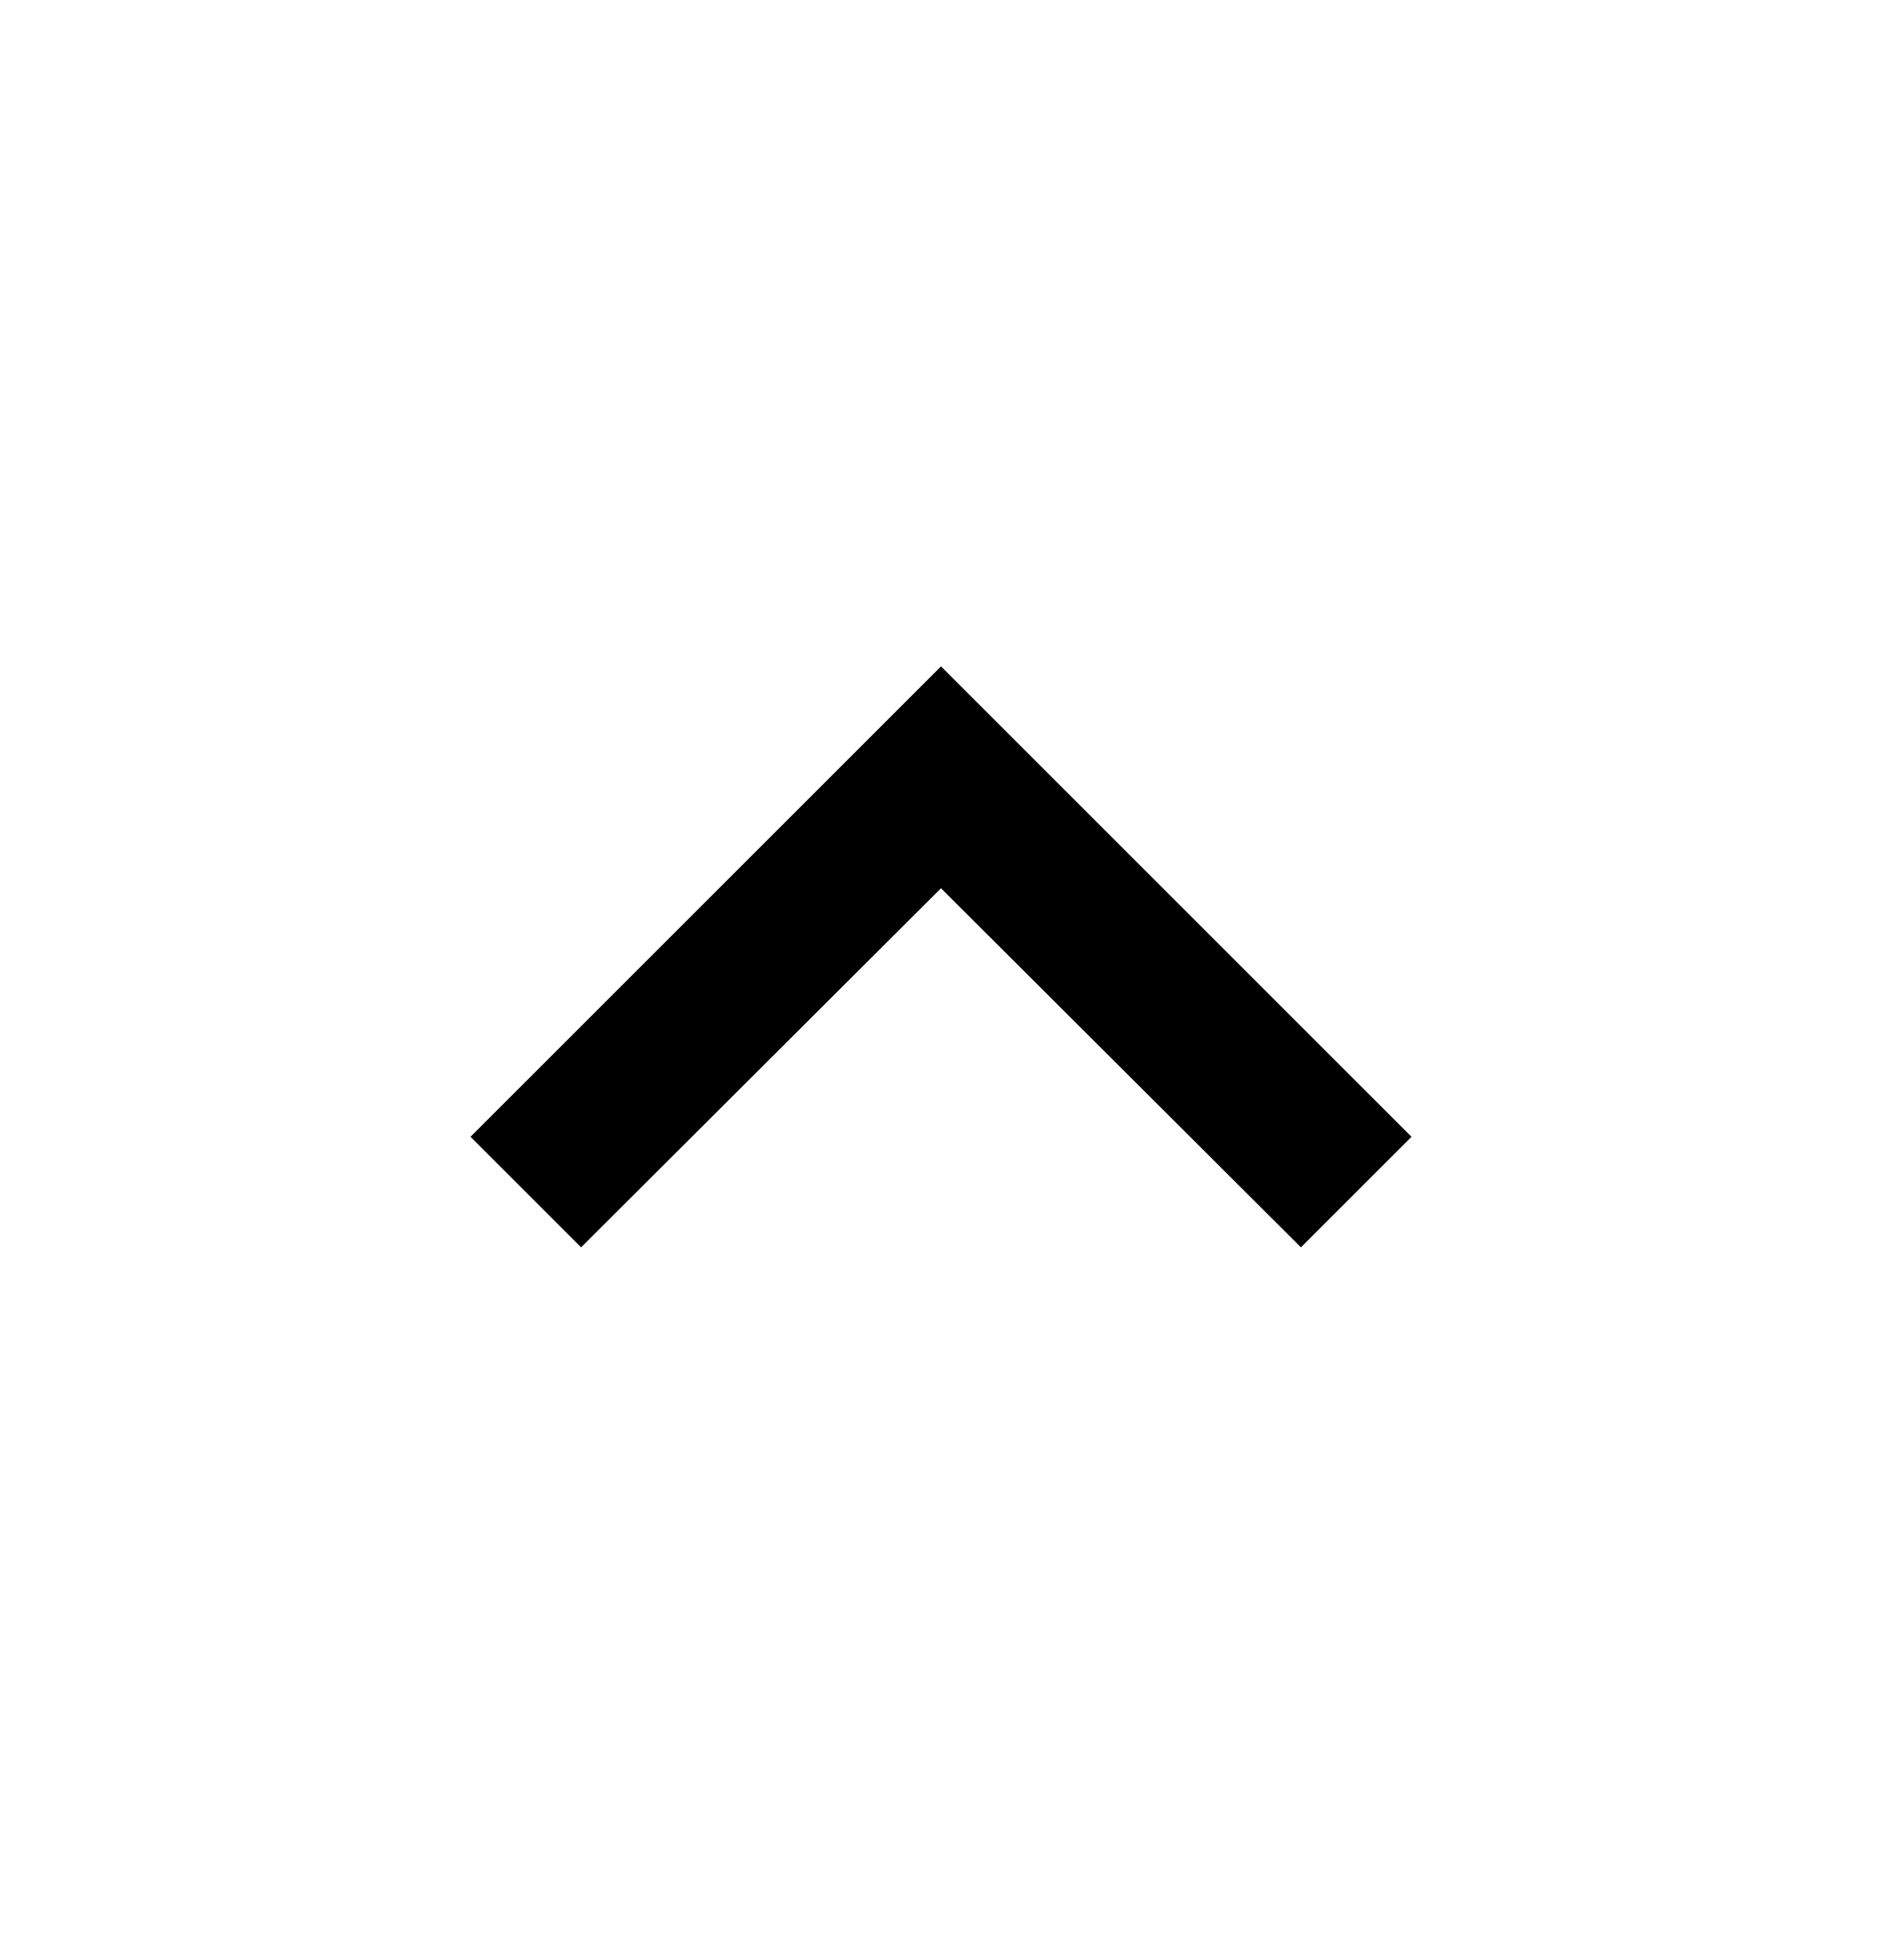
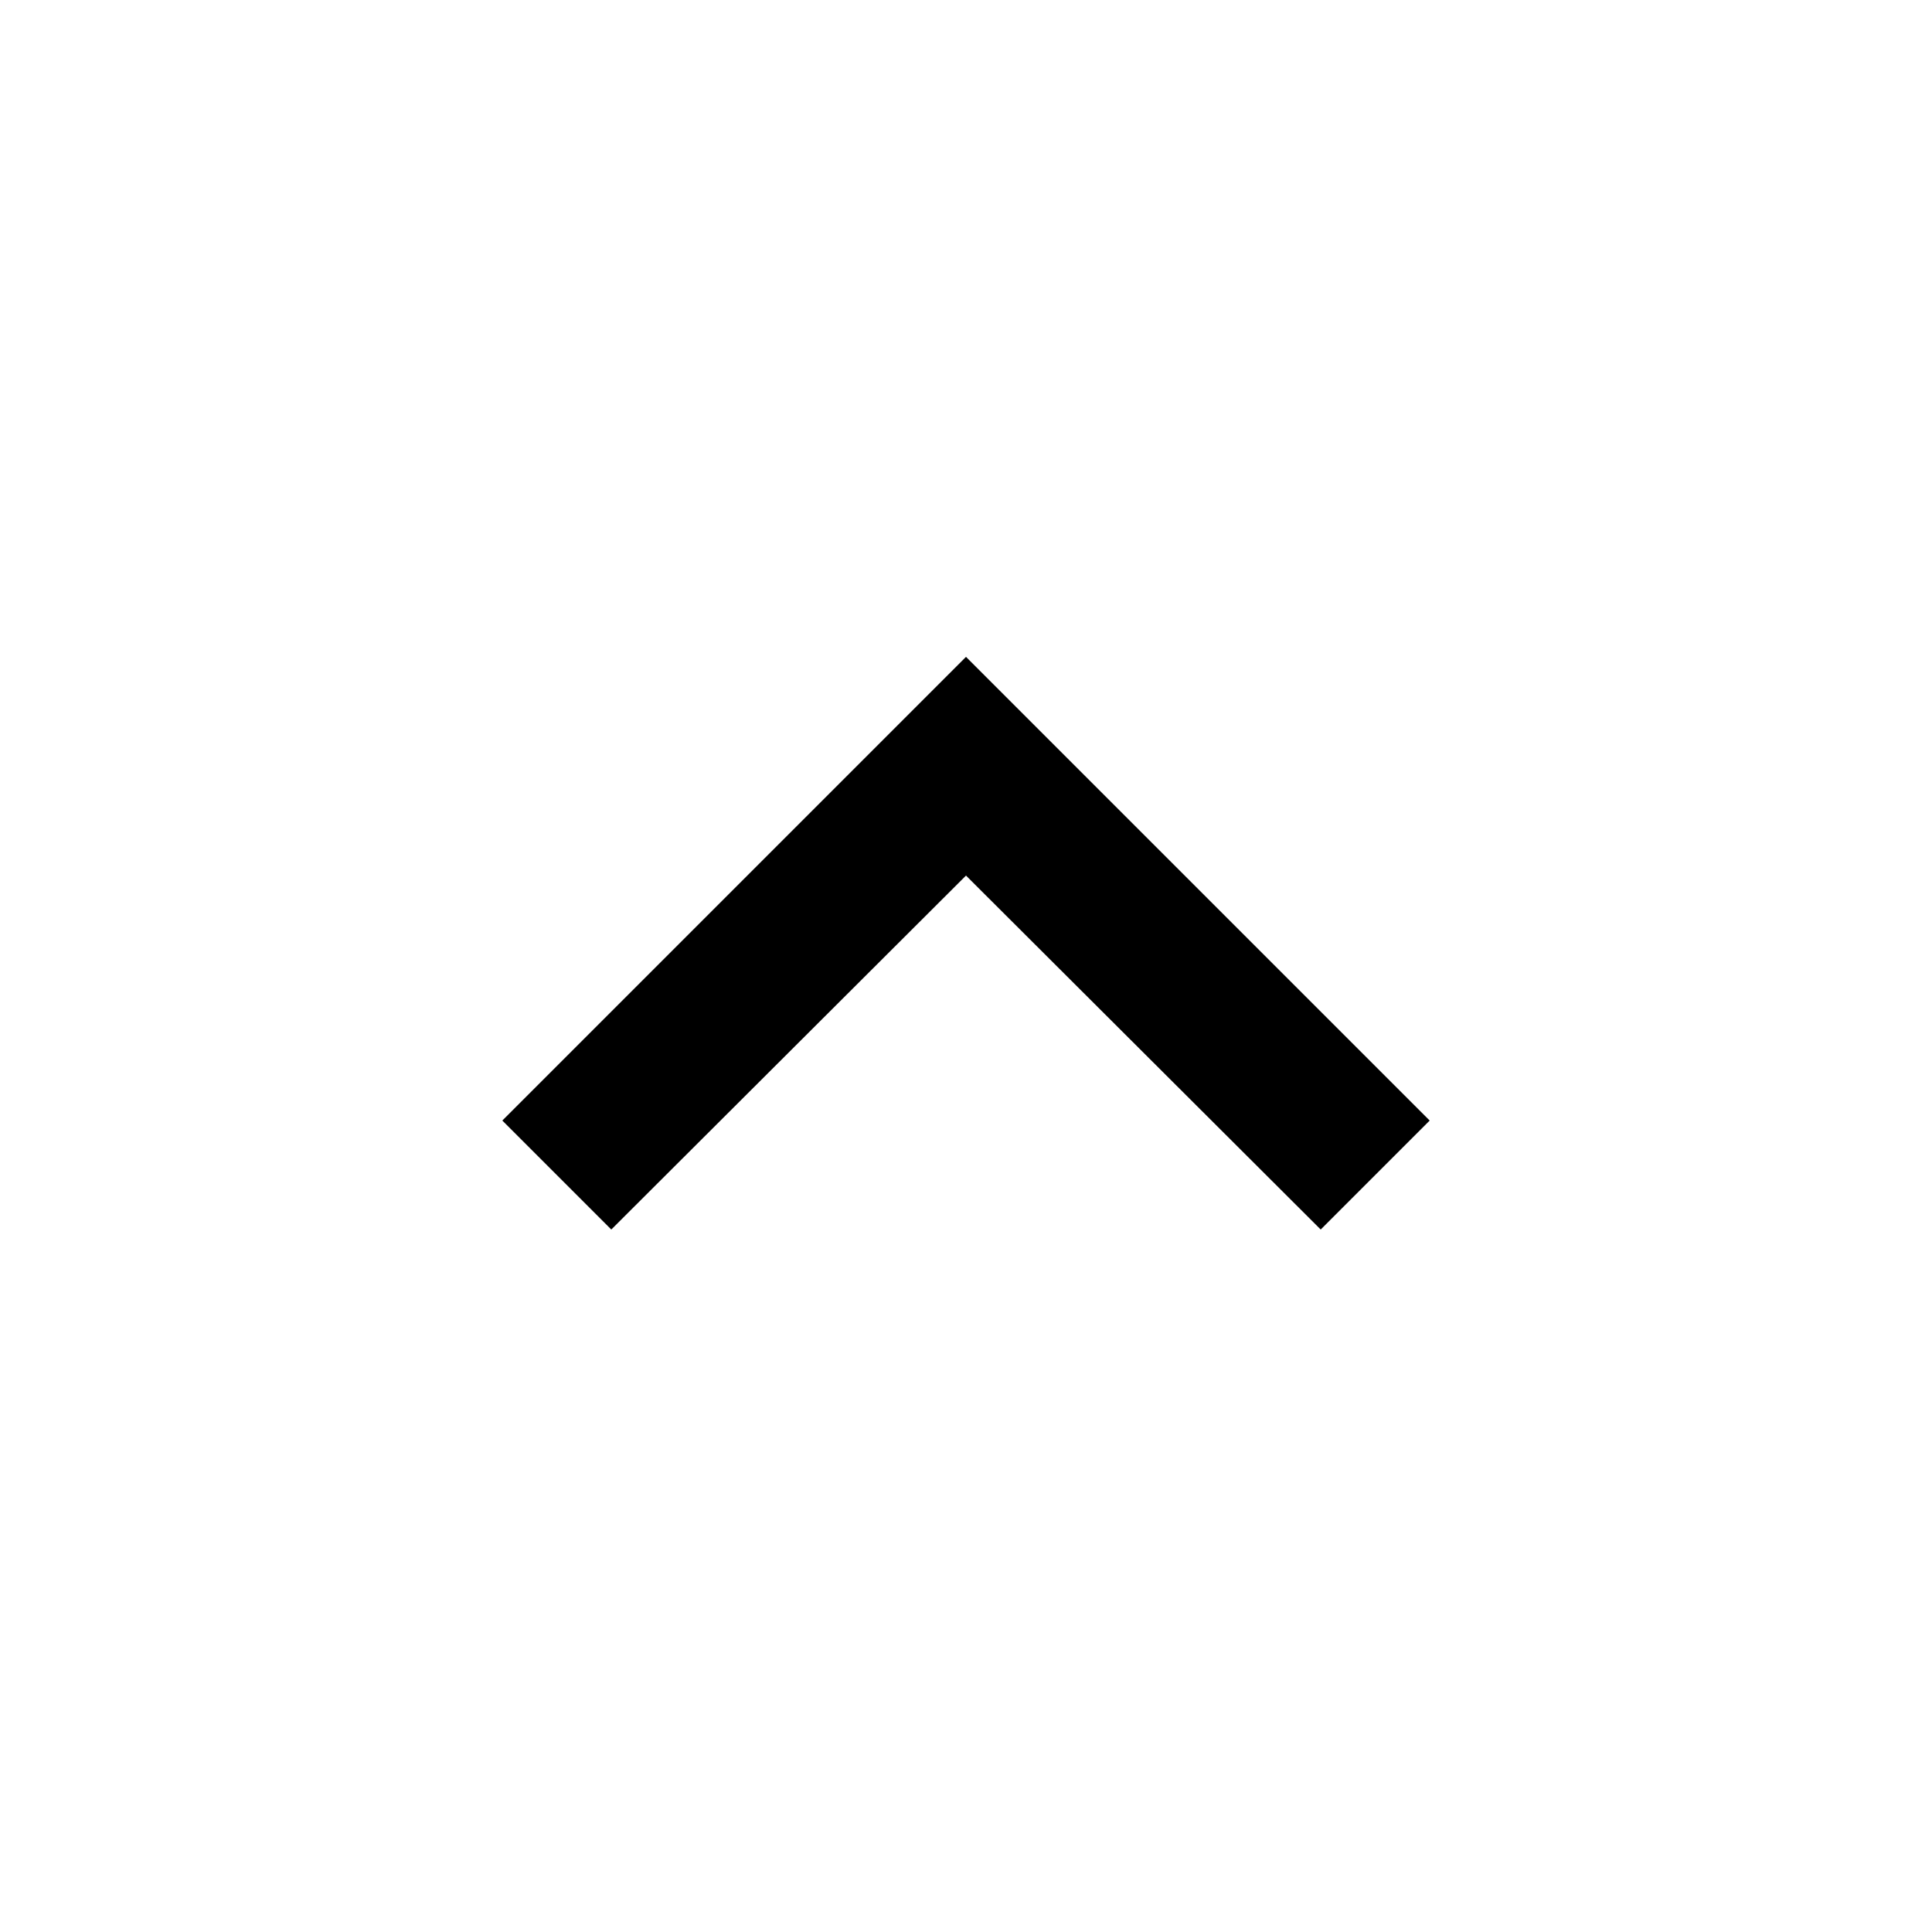
- <svg xmlns="http://www.w3.org/2000/svg" width="24" height="25" viewBox="0 0 24 25" fill="none">
+ <svg xmlns="http://www.w3.org/2000/svg" width="1em" height="1em" viewBox="0 0 24 25" fill="none">
  <path d="M7.41 15.91L12 11.33L16.59 15.91L18 14.5L12 8.5L6 14.5L7.41 15.91Z" fill="currentColor" />
</svg>
